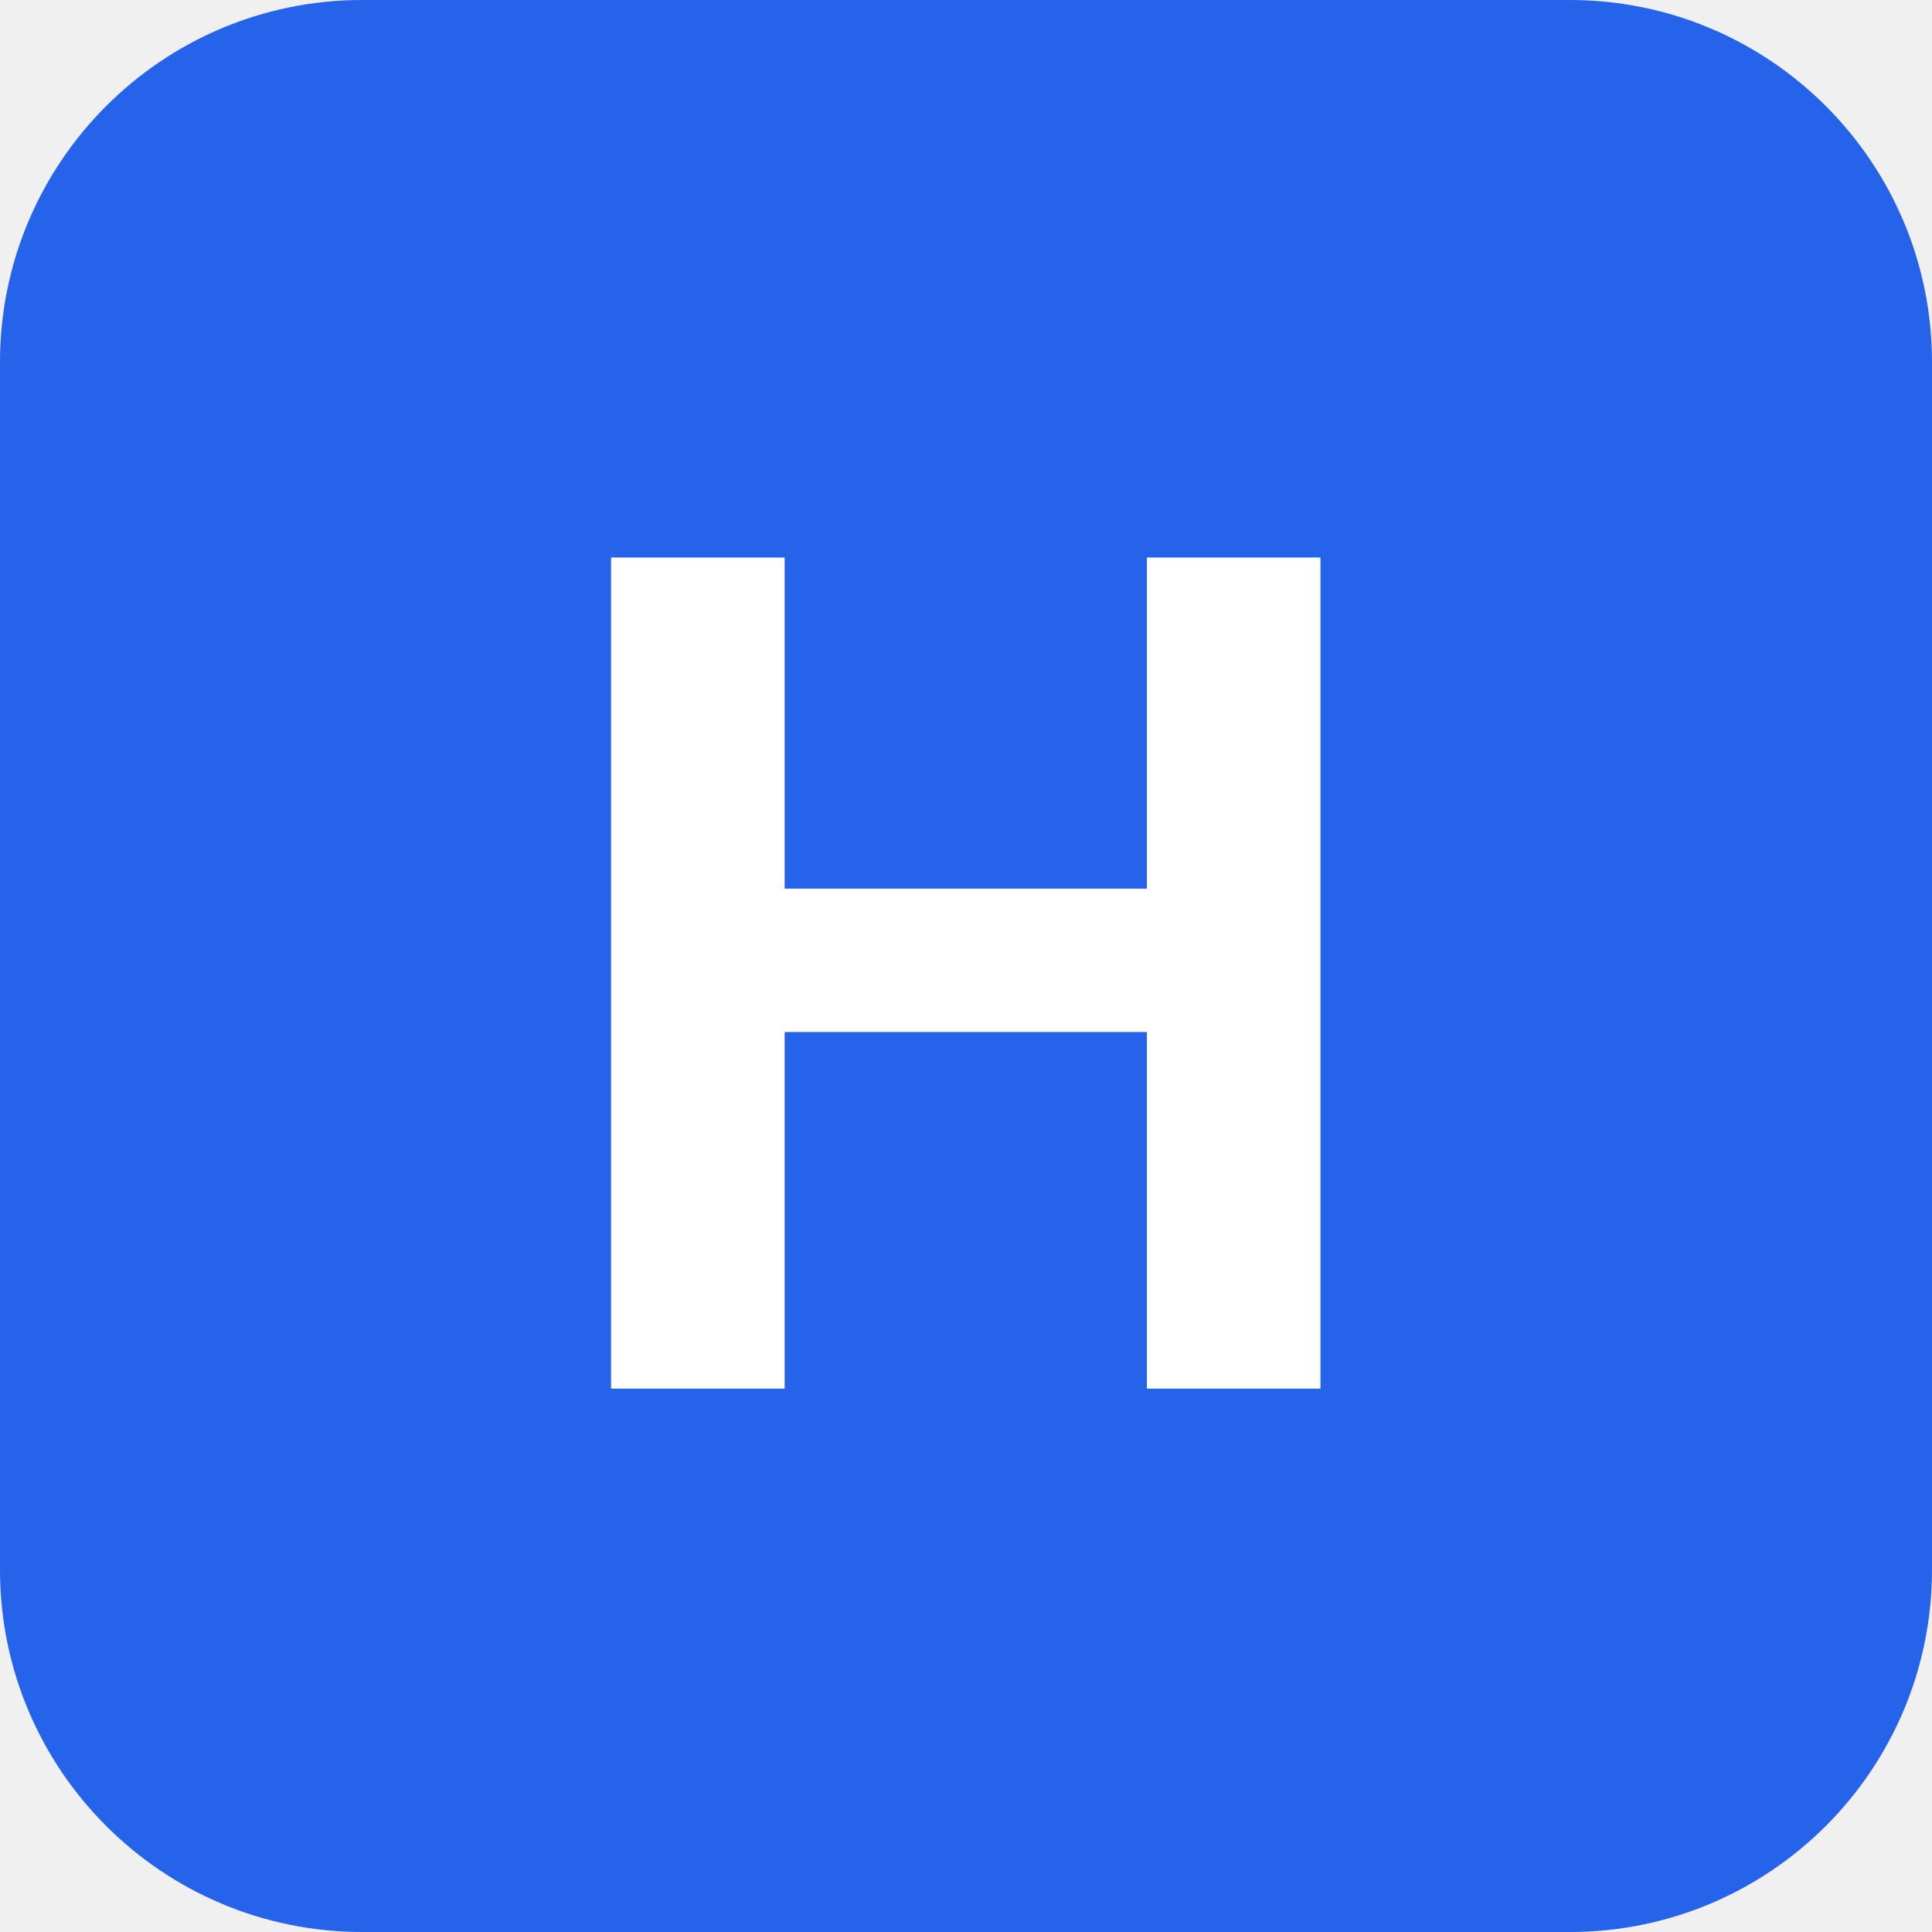
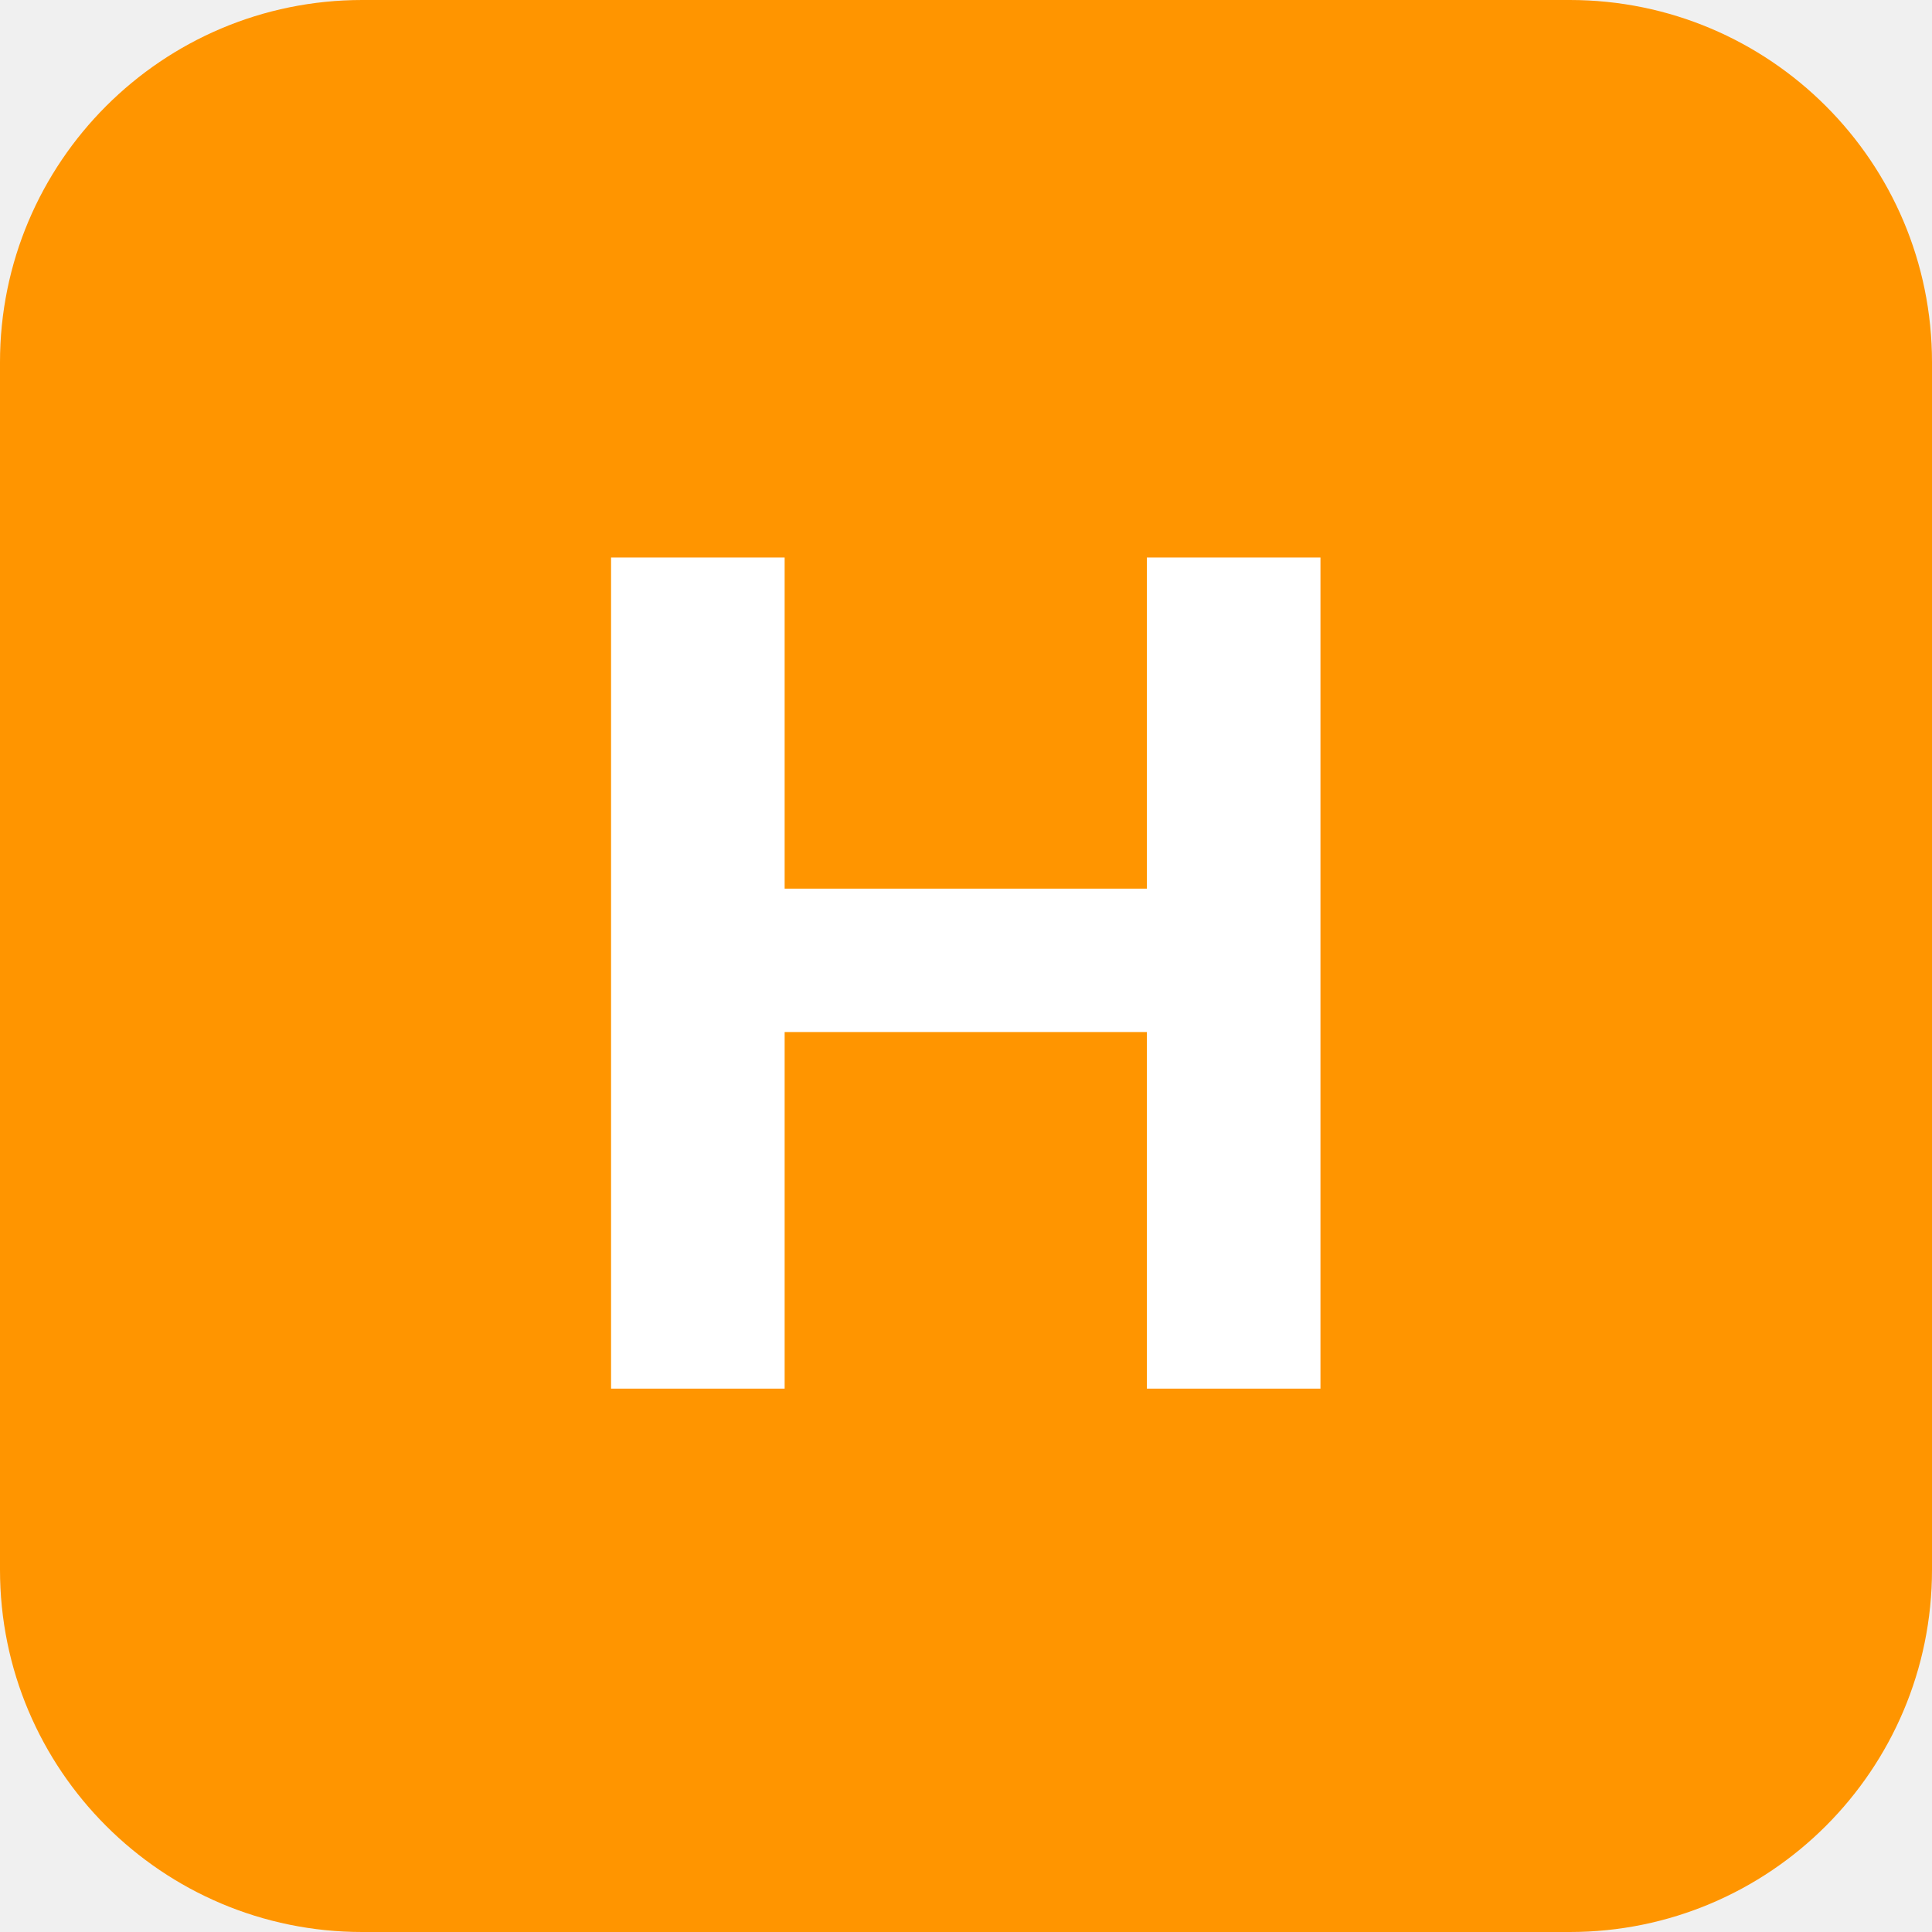
<svg xmlns="http://www.w3.org/2000/svg" viewBox="0 0 32 32">
-   <rect width="32" height="32" rx="6" fill="#2563eb" />
+   <rect width="32" height="32" rx="6" fill="#FF9500" />
  <text x="16" y="23" text-anchor="middle" font-family="Arial,sans-serif" font-weight="bold" font-size="20" fill="white">H</text>
</svg>
